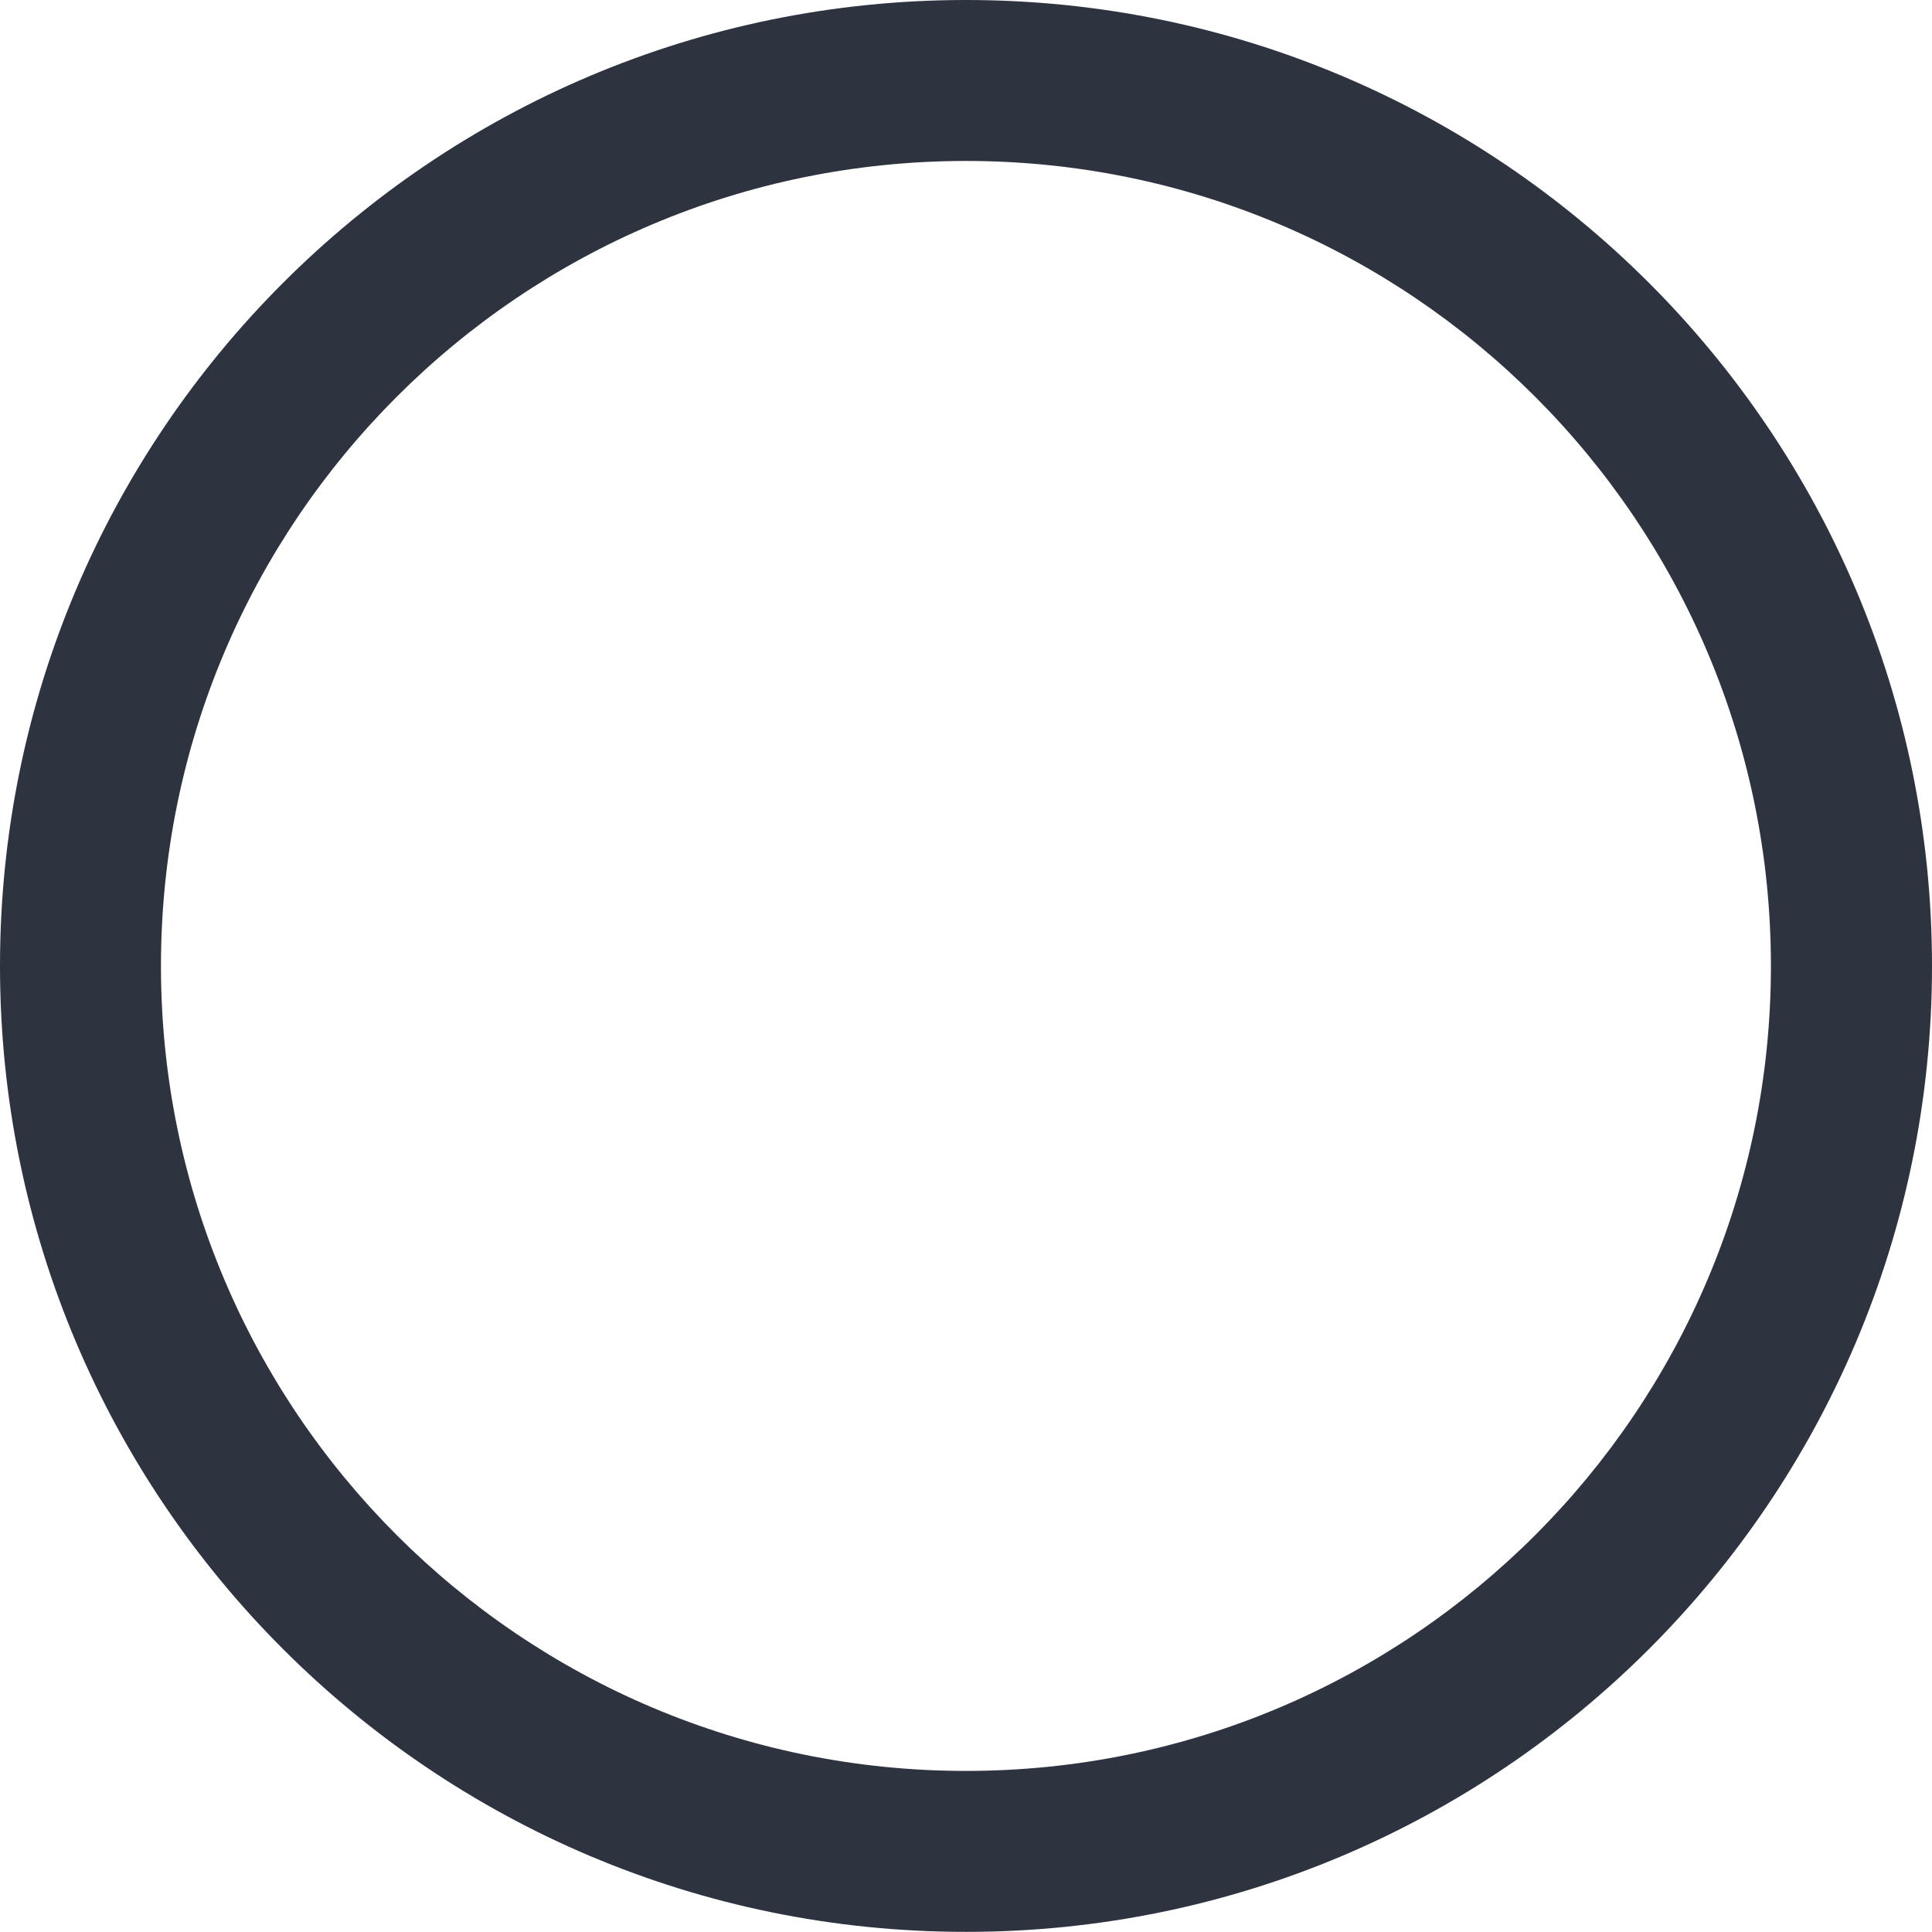
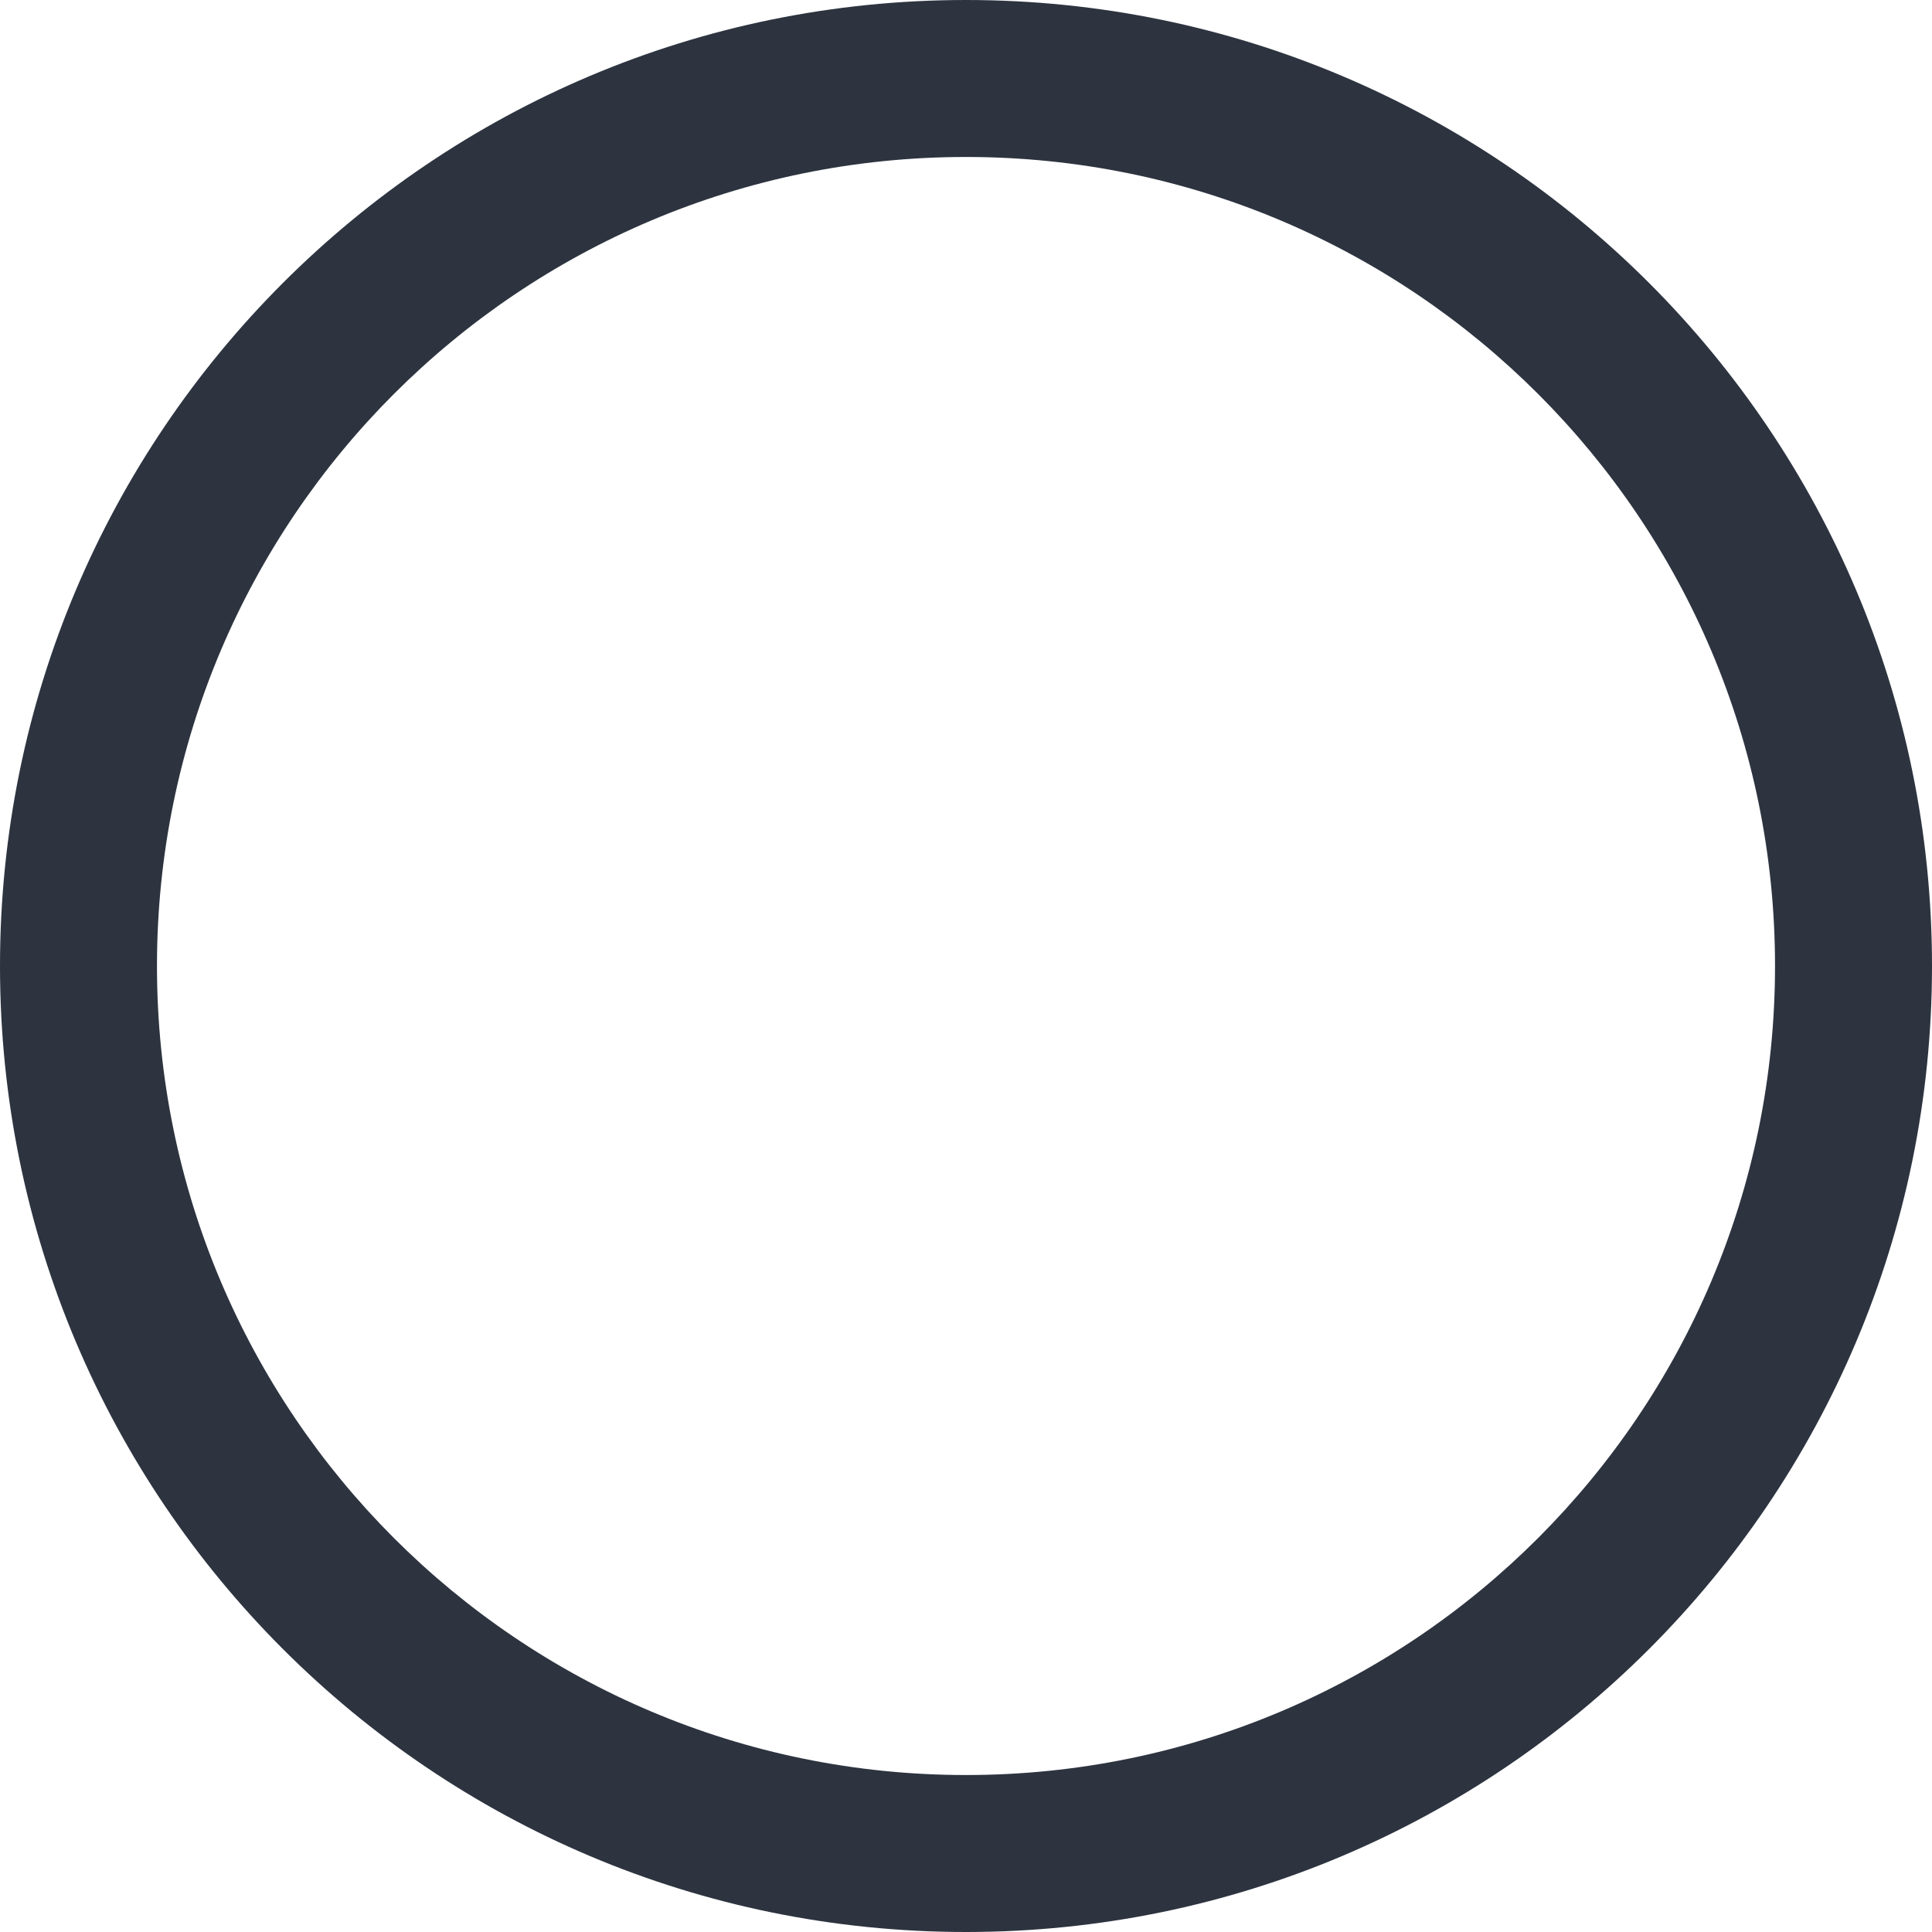
- <svg xmlns="http://www.w3.org/2000/svg" width="16" height="16" viewBox="0 0 16 16" fill="none">
-   <path fill-rule="evenodd" clip-rule="evenodd" d="M8.002 1.333C8.001 1.333 8 1.333 8 1.333C4.318 1.333 1.333 4.318 1.333 8C1.333 11.681 4.317 14.665 7.998 14.666C7.998 14.666 7.999 14.666 8 14.666C11.682 14.666 14.666 11.681 14.666 8C14.666 4.319 11.683 1.334 8.002 1.333ZM8.002 15.999C8.001 15.999 8 15.999 8 15.999C3.582 15.999 0 12.418 0 8C0 3.583 3.58 0.002 7.997 8.18445e-06C7.998 2.73026e-06 7.999 0 8 0C12.418 0 16 3.582 16 8C16 12.417 12.419 15.998 8.002 15.999Z" fill="#2D3440" />
+ <svg xmlns="http://www.w3.org/2000/svg" width="16" height="16" fill="none">
+   <path fill-rule="evenodd" clip-rule="evenodd" d="M8 1.3a6.7 6.7 0 0 0 0 13.4A6.7 6.7 0 0 0 8 1.3ZM8 16A8 8 0 1 1 8 0a8 8 0 0 1 0 16Z" fill="#2D3440" />
</svg>
